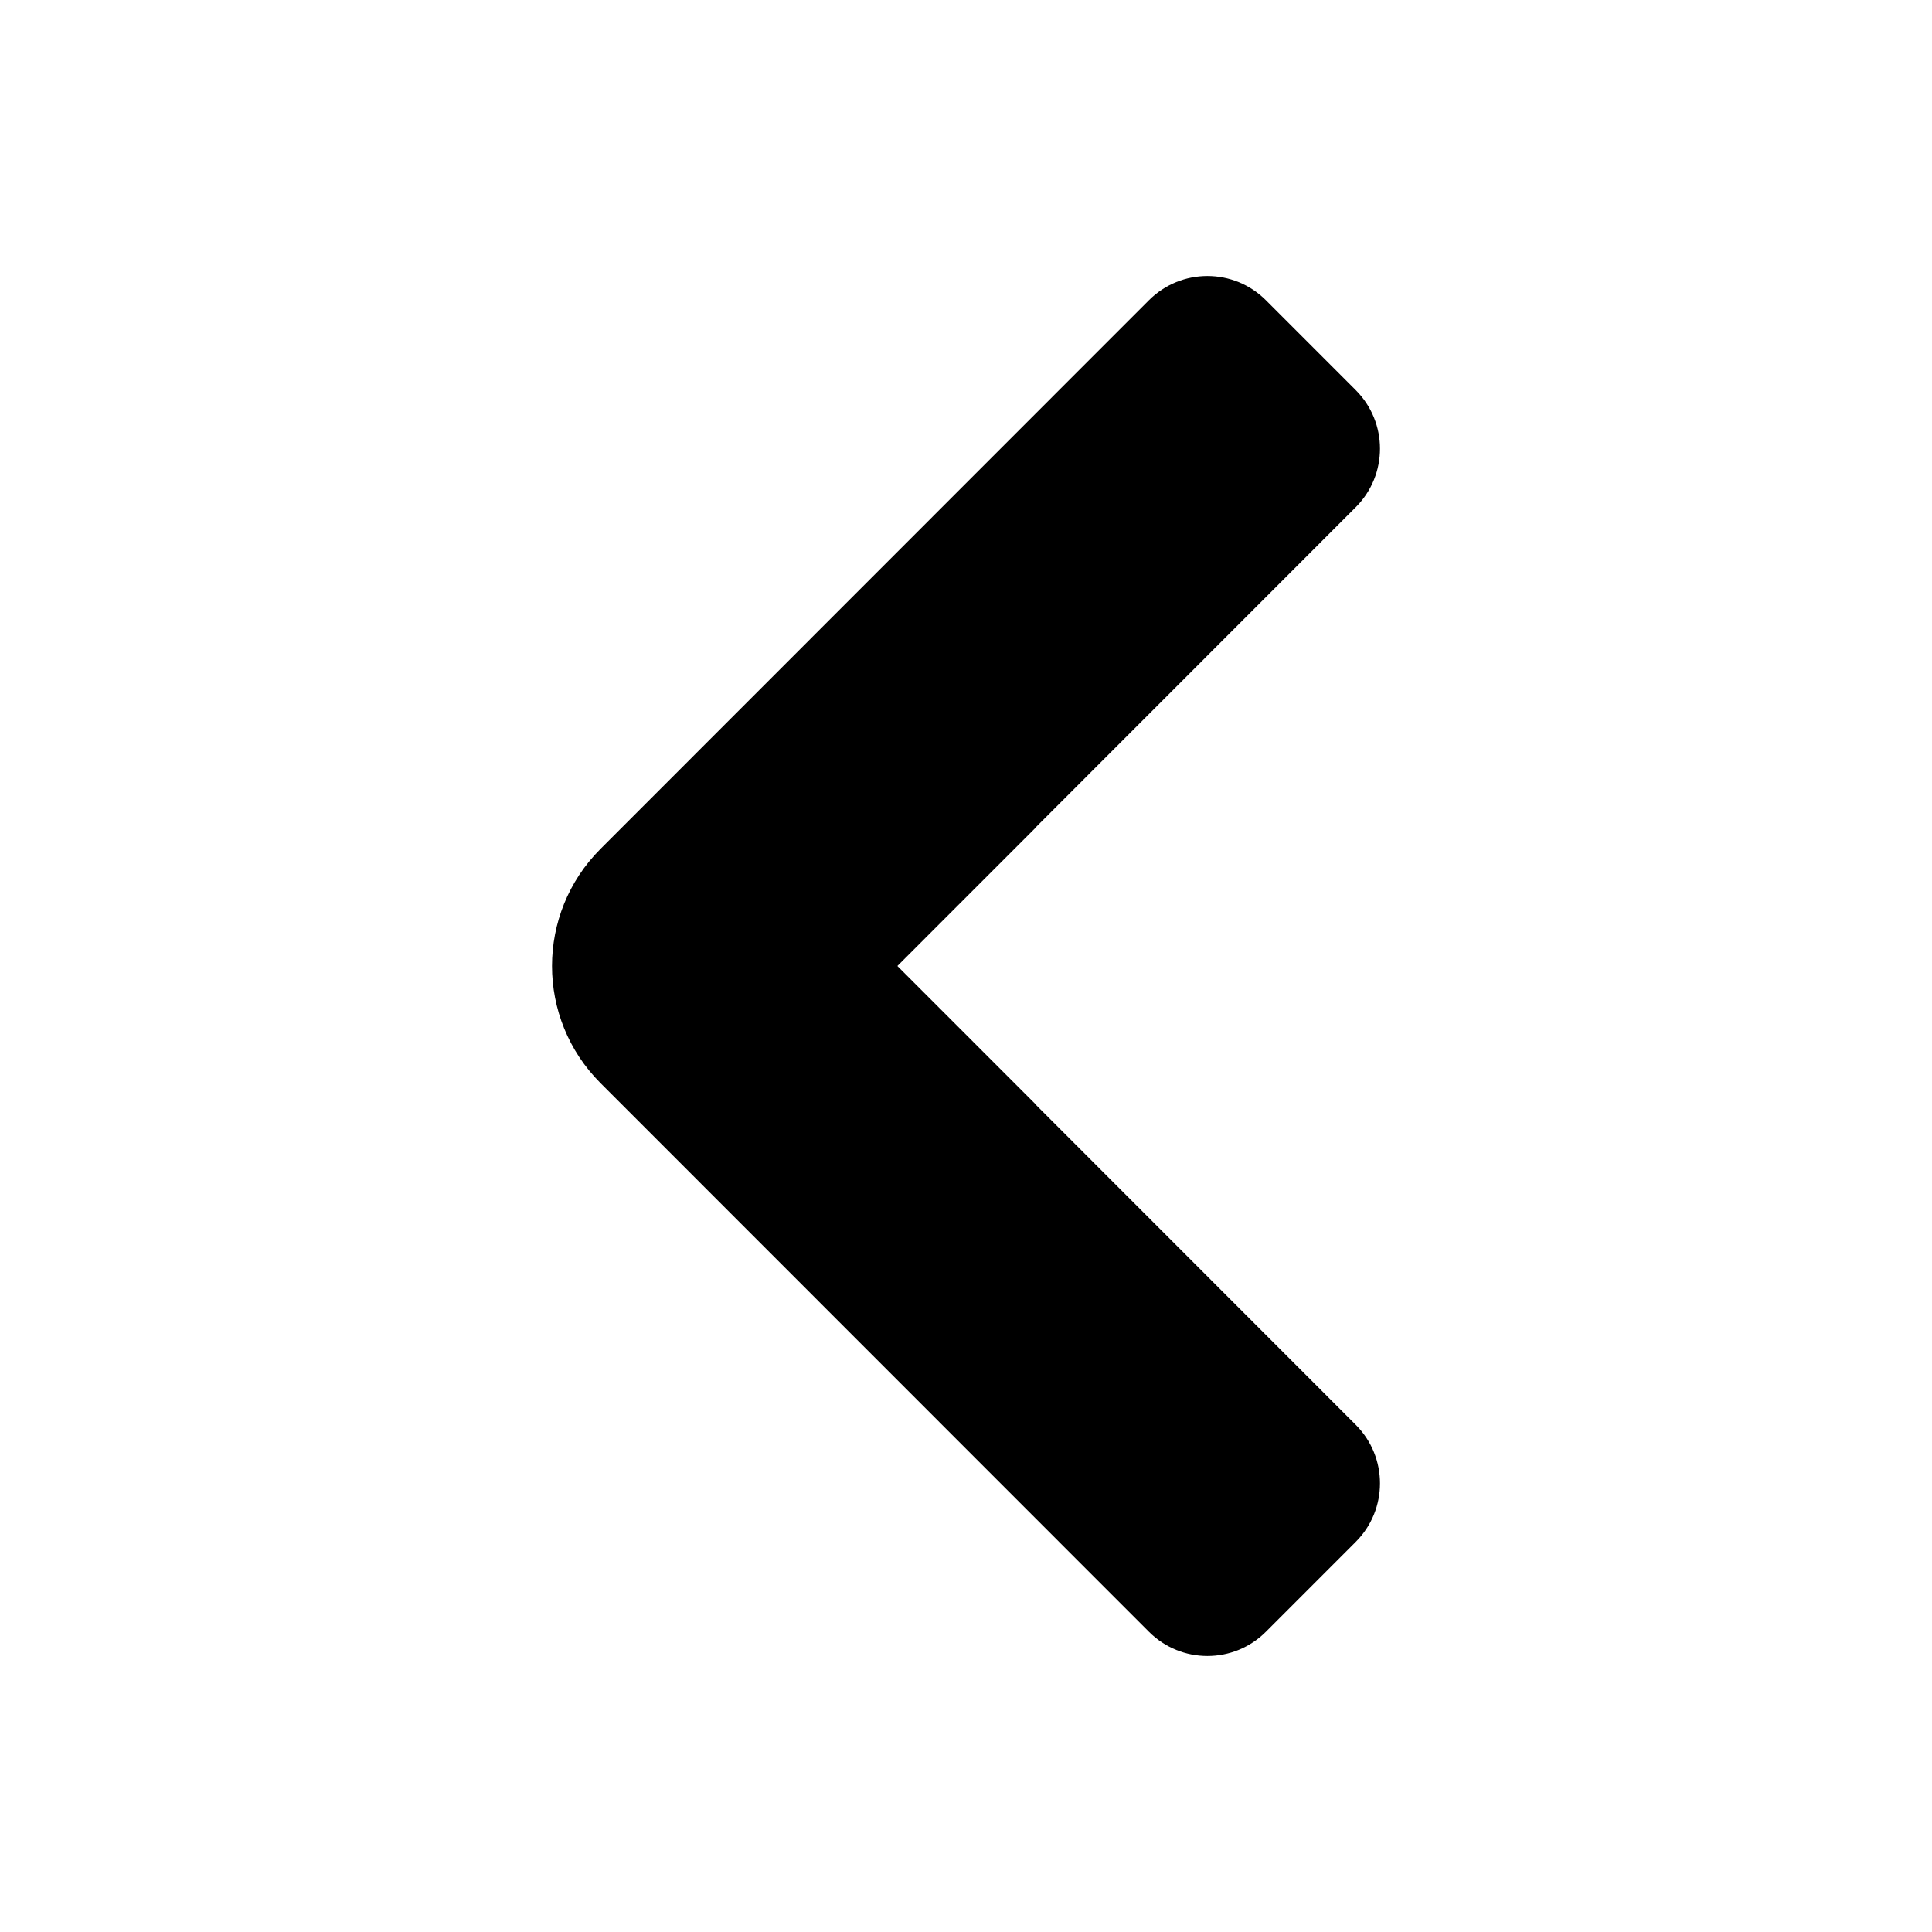
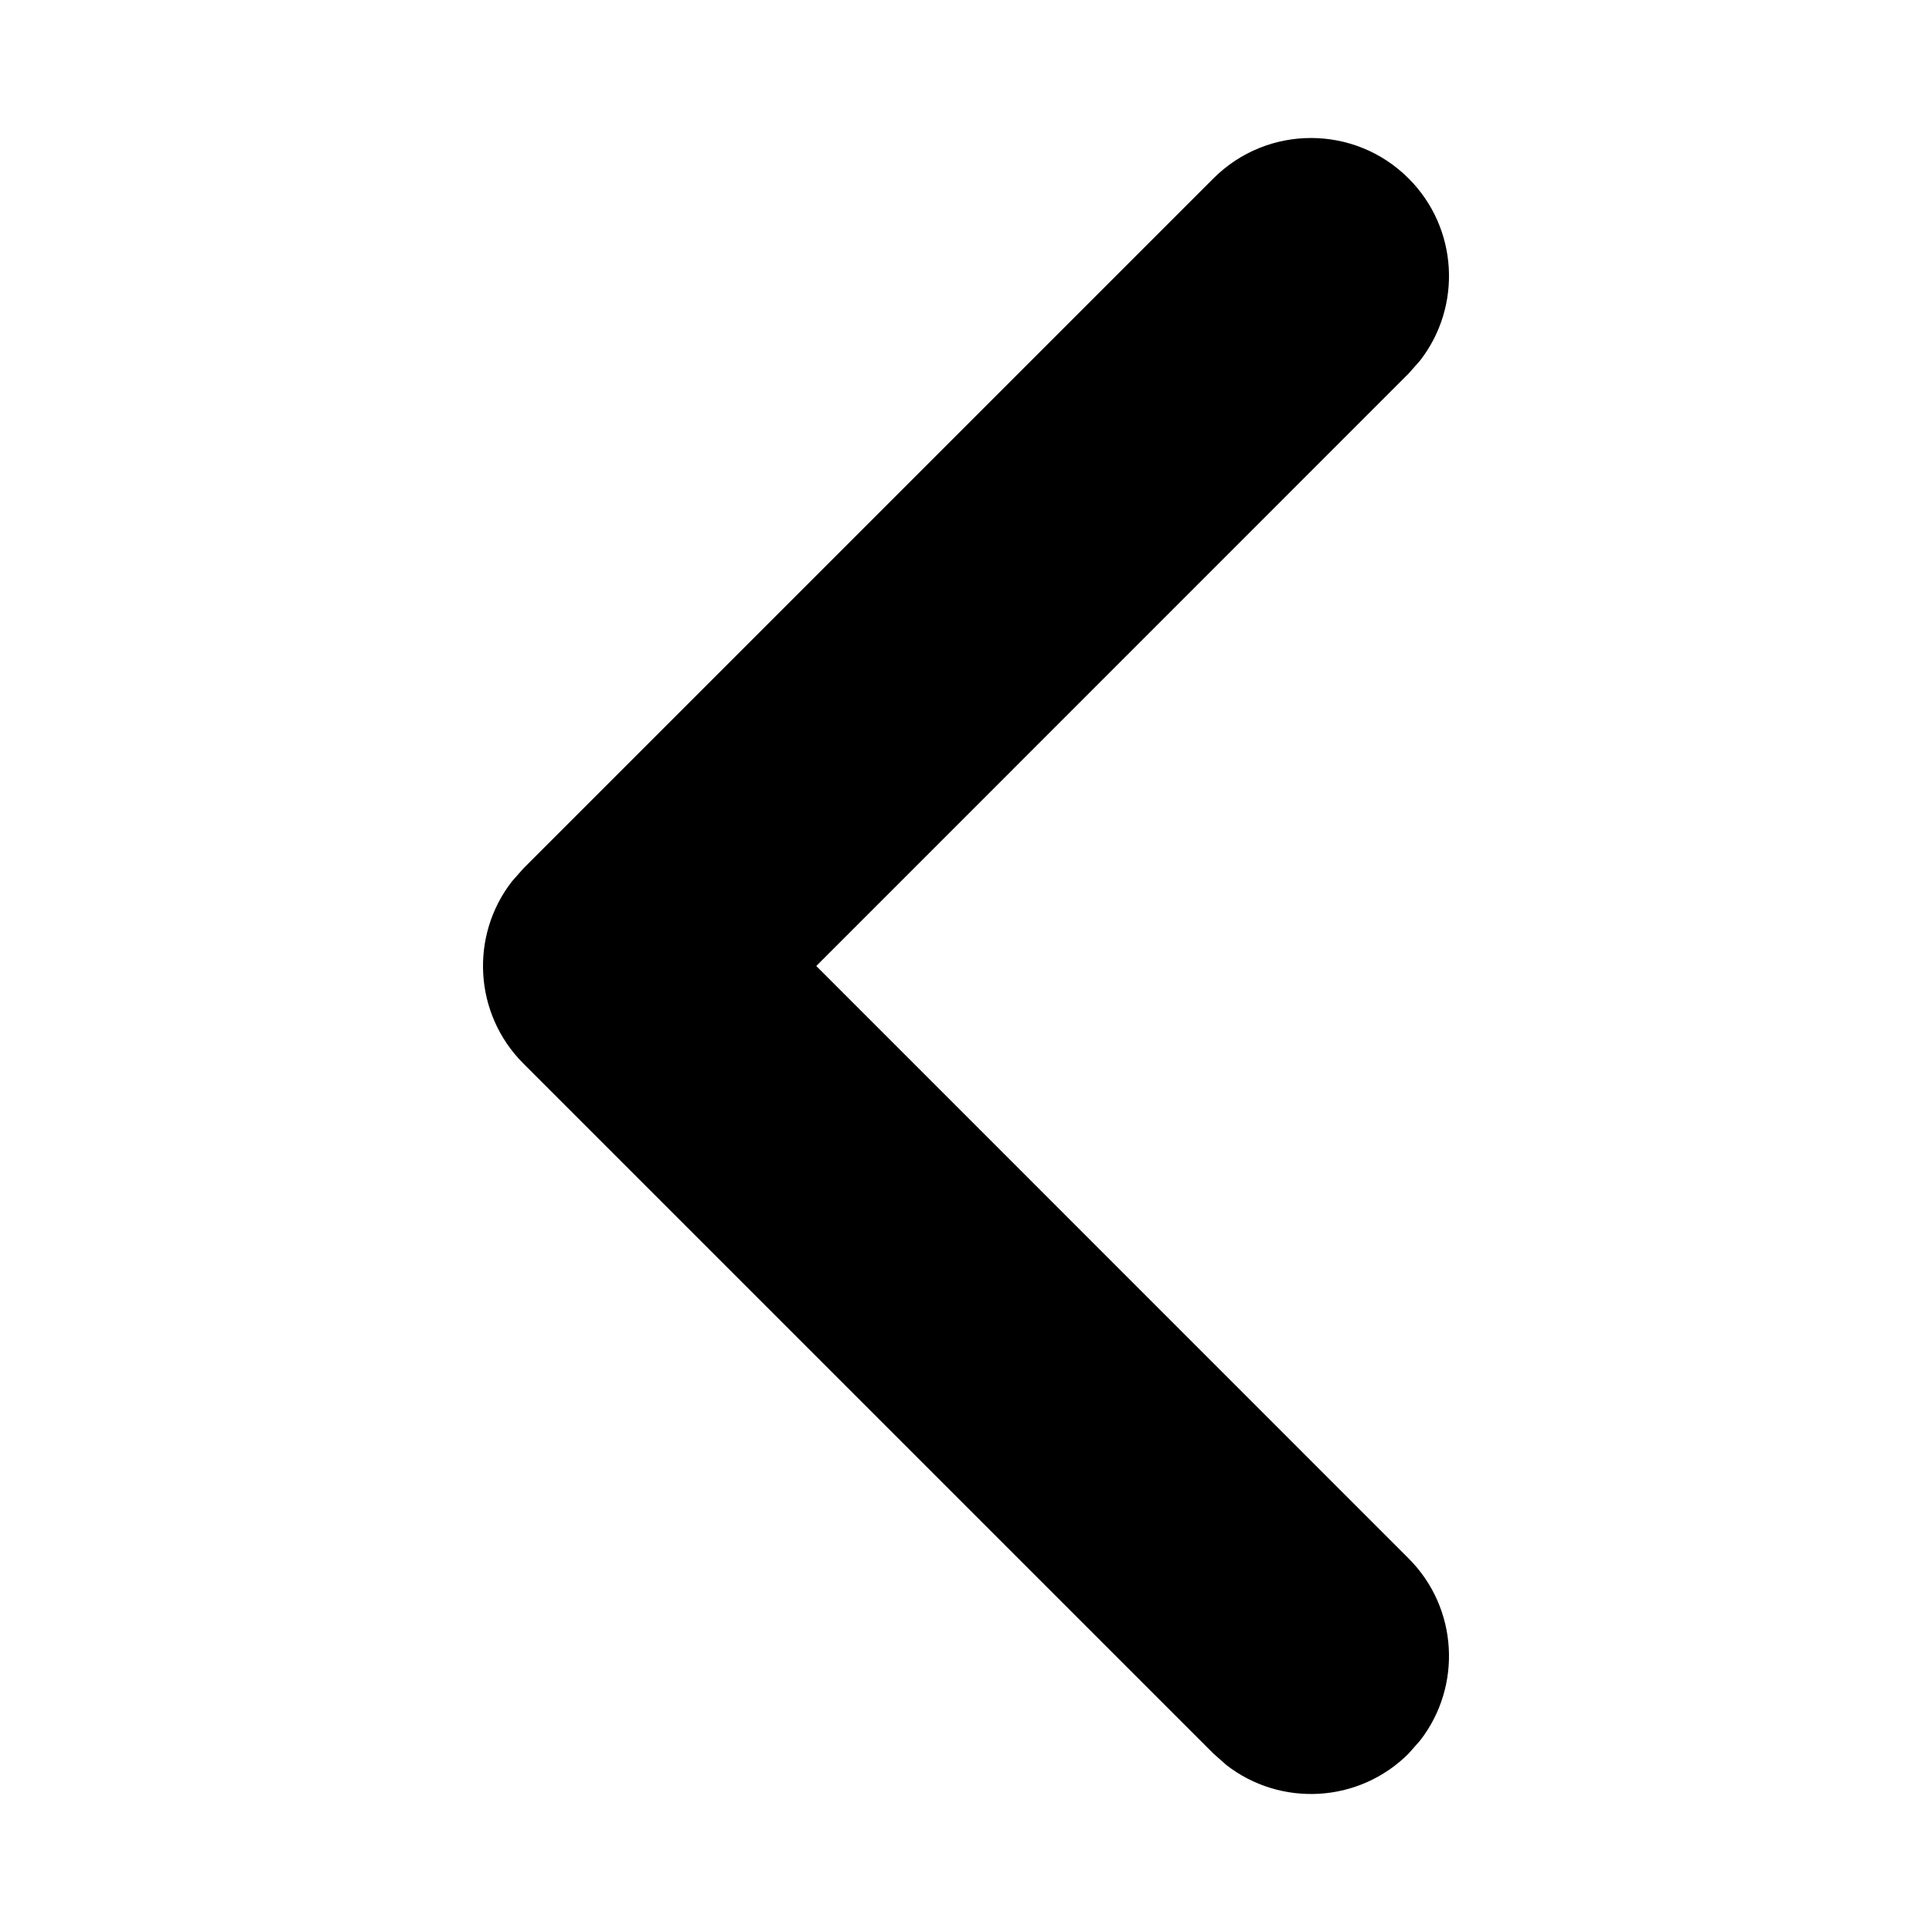
<svg xmlns="http://www.w3.org/2000/svg" height="280" viewBox="0 0 280 280" width="280">
-   <path d="m196.488 223.461-13.02 13.025c-4.683 4.685-12.275 4.685-16.958 0l-79.486-79.52c-9.365-9.37-9.365-24.562 0-33.932l79.486-79.52c4.683-4.685 12.275-4.685 16.958 0l13.02 13.026c4.683 4.685 4.683 12.281 0 16.965l-46.475 46.495 0.0.036-19.956 19.963 19.956 19.963-0.0.038 46.475 46.495c4.683 4.685 4.683 12.281 0 16.966z" />
+   <path d="m175.858 25.858c7.81-7.81 20.474-7.81 28.284 0 7.21 7.21 7.764 18.554 1.664 26.4l-1.664 1.884-85.842 85.858 85.842 85.858c7.21 7.21 7.764 18.554 1.664 26.4l-1.664 1.884c-7.21 7.21-18.554 7.764-26.4 1.664l-1.884-1.664-100-100c-7.21-7.21-7.764-18.554-1.664-26.4l1.664-1.884z" />
</svg>
